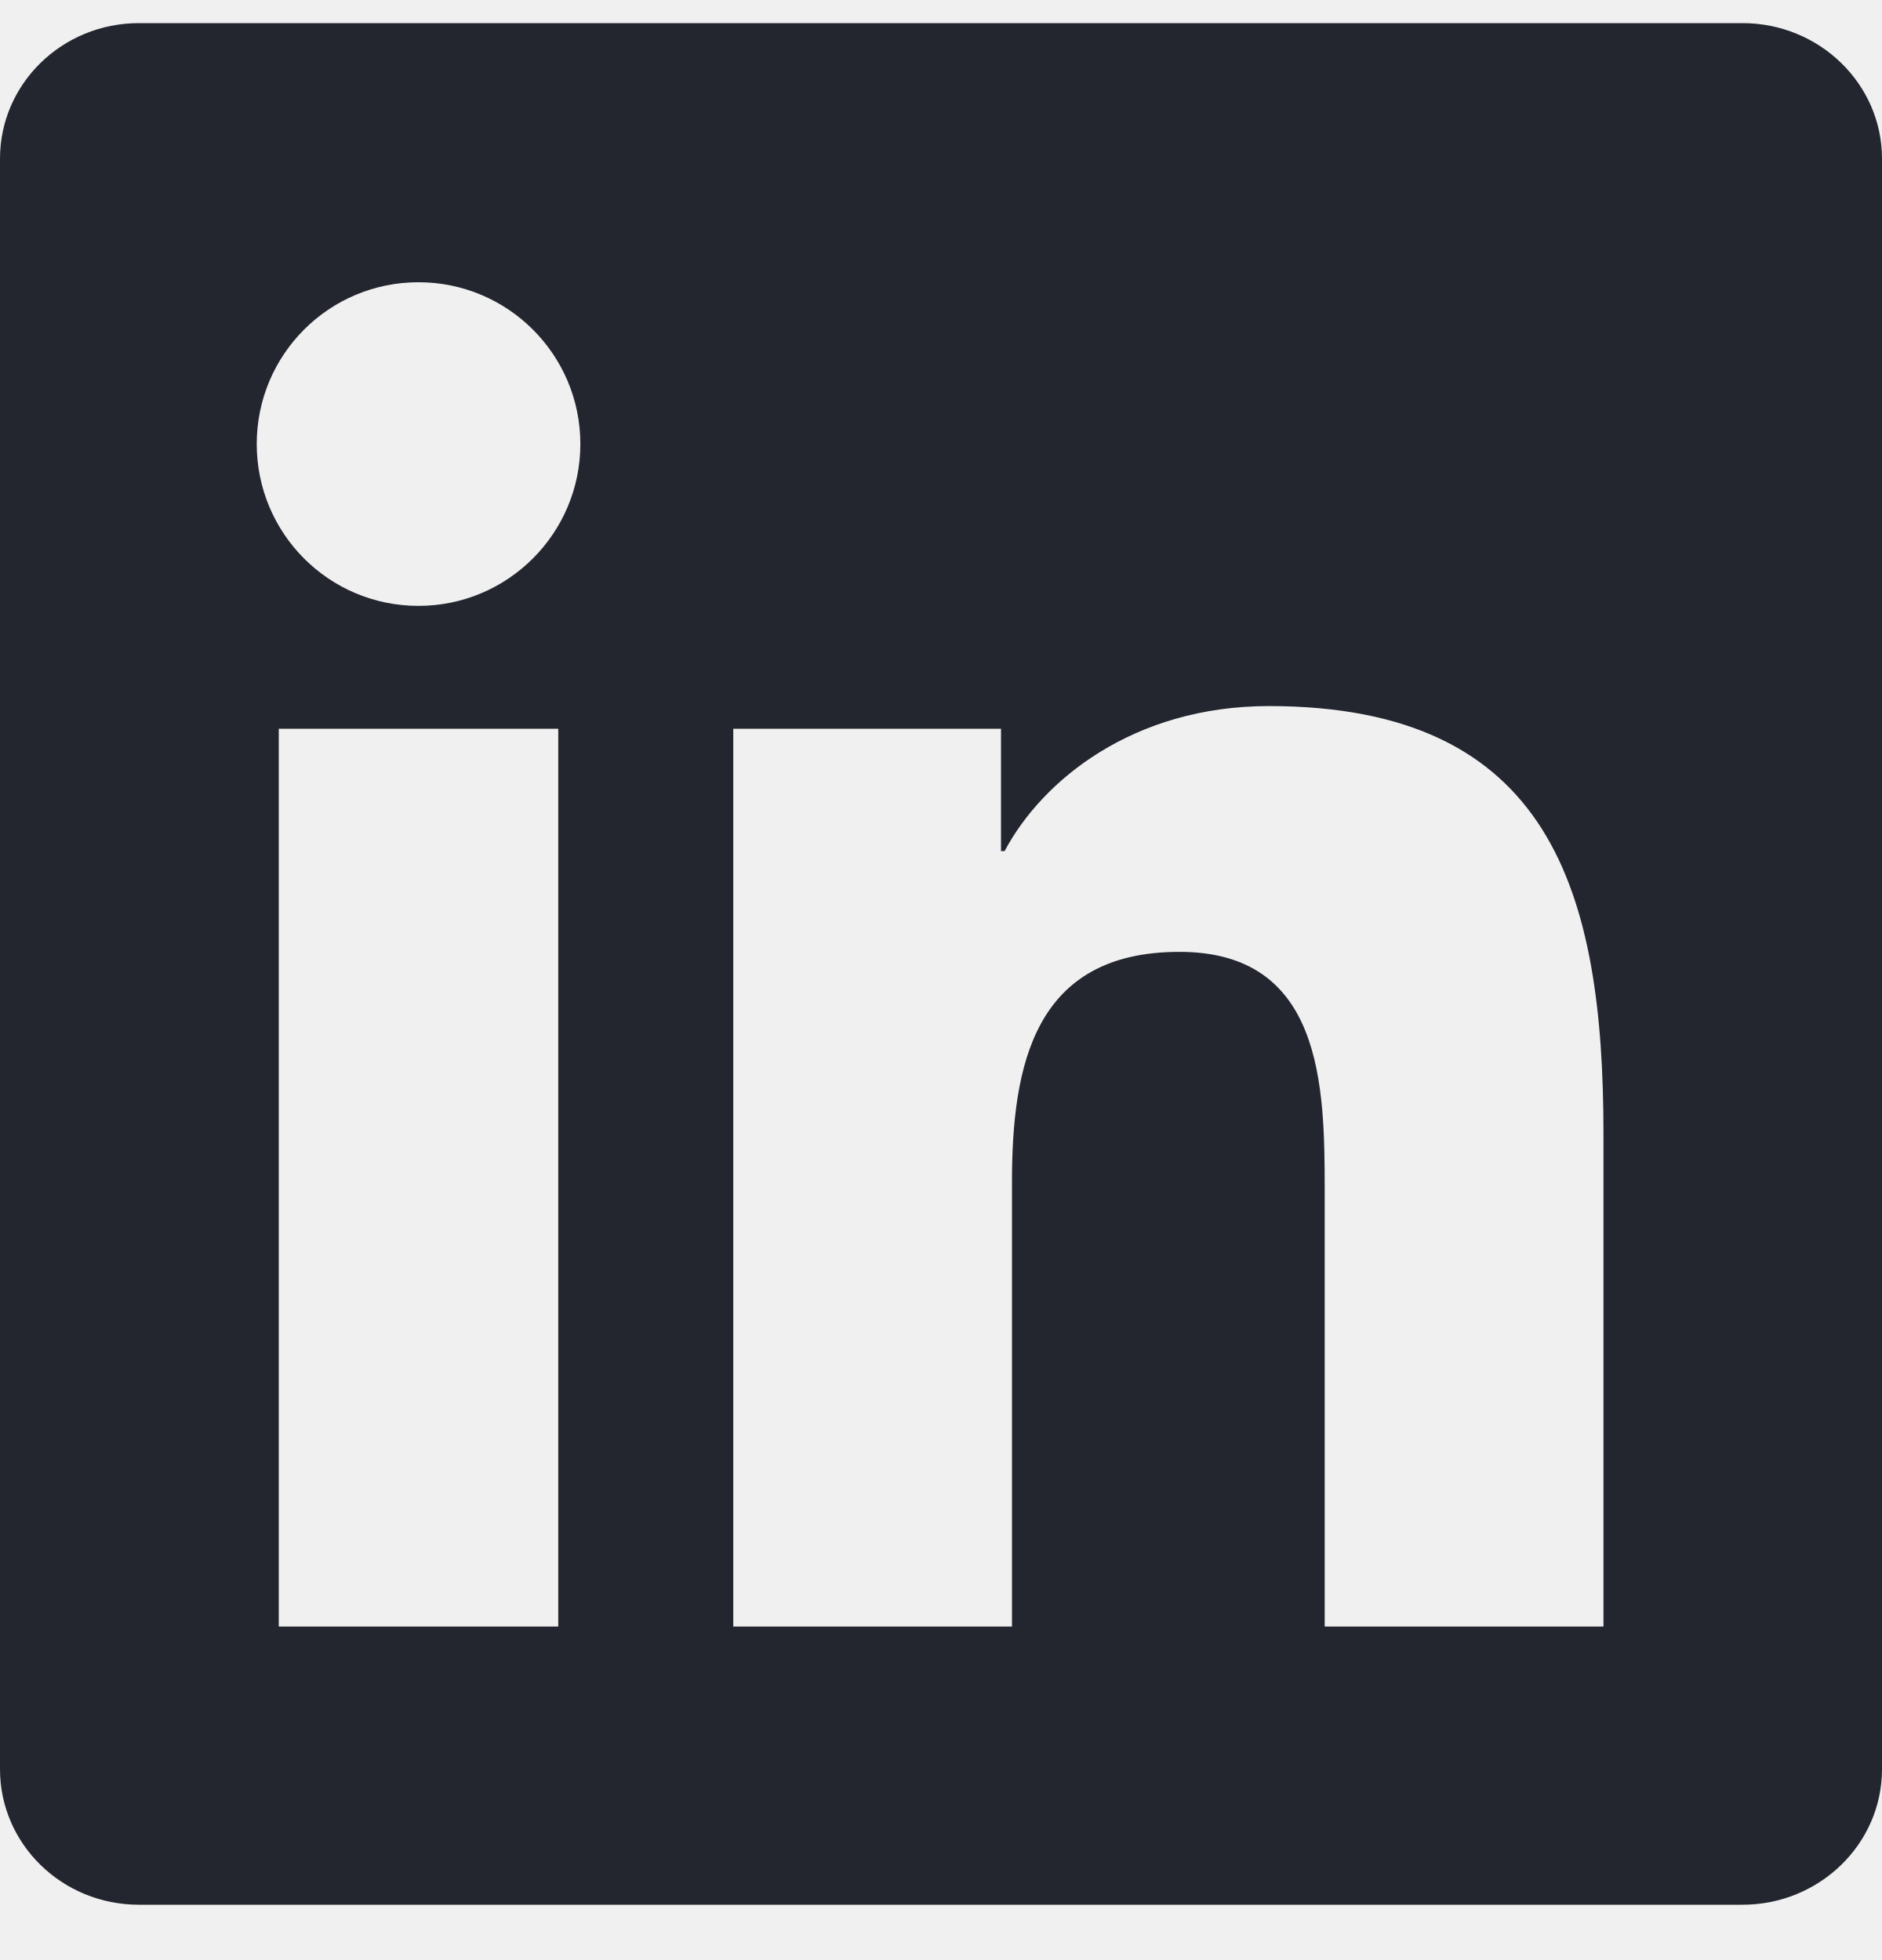
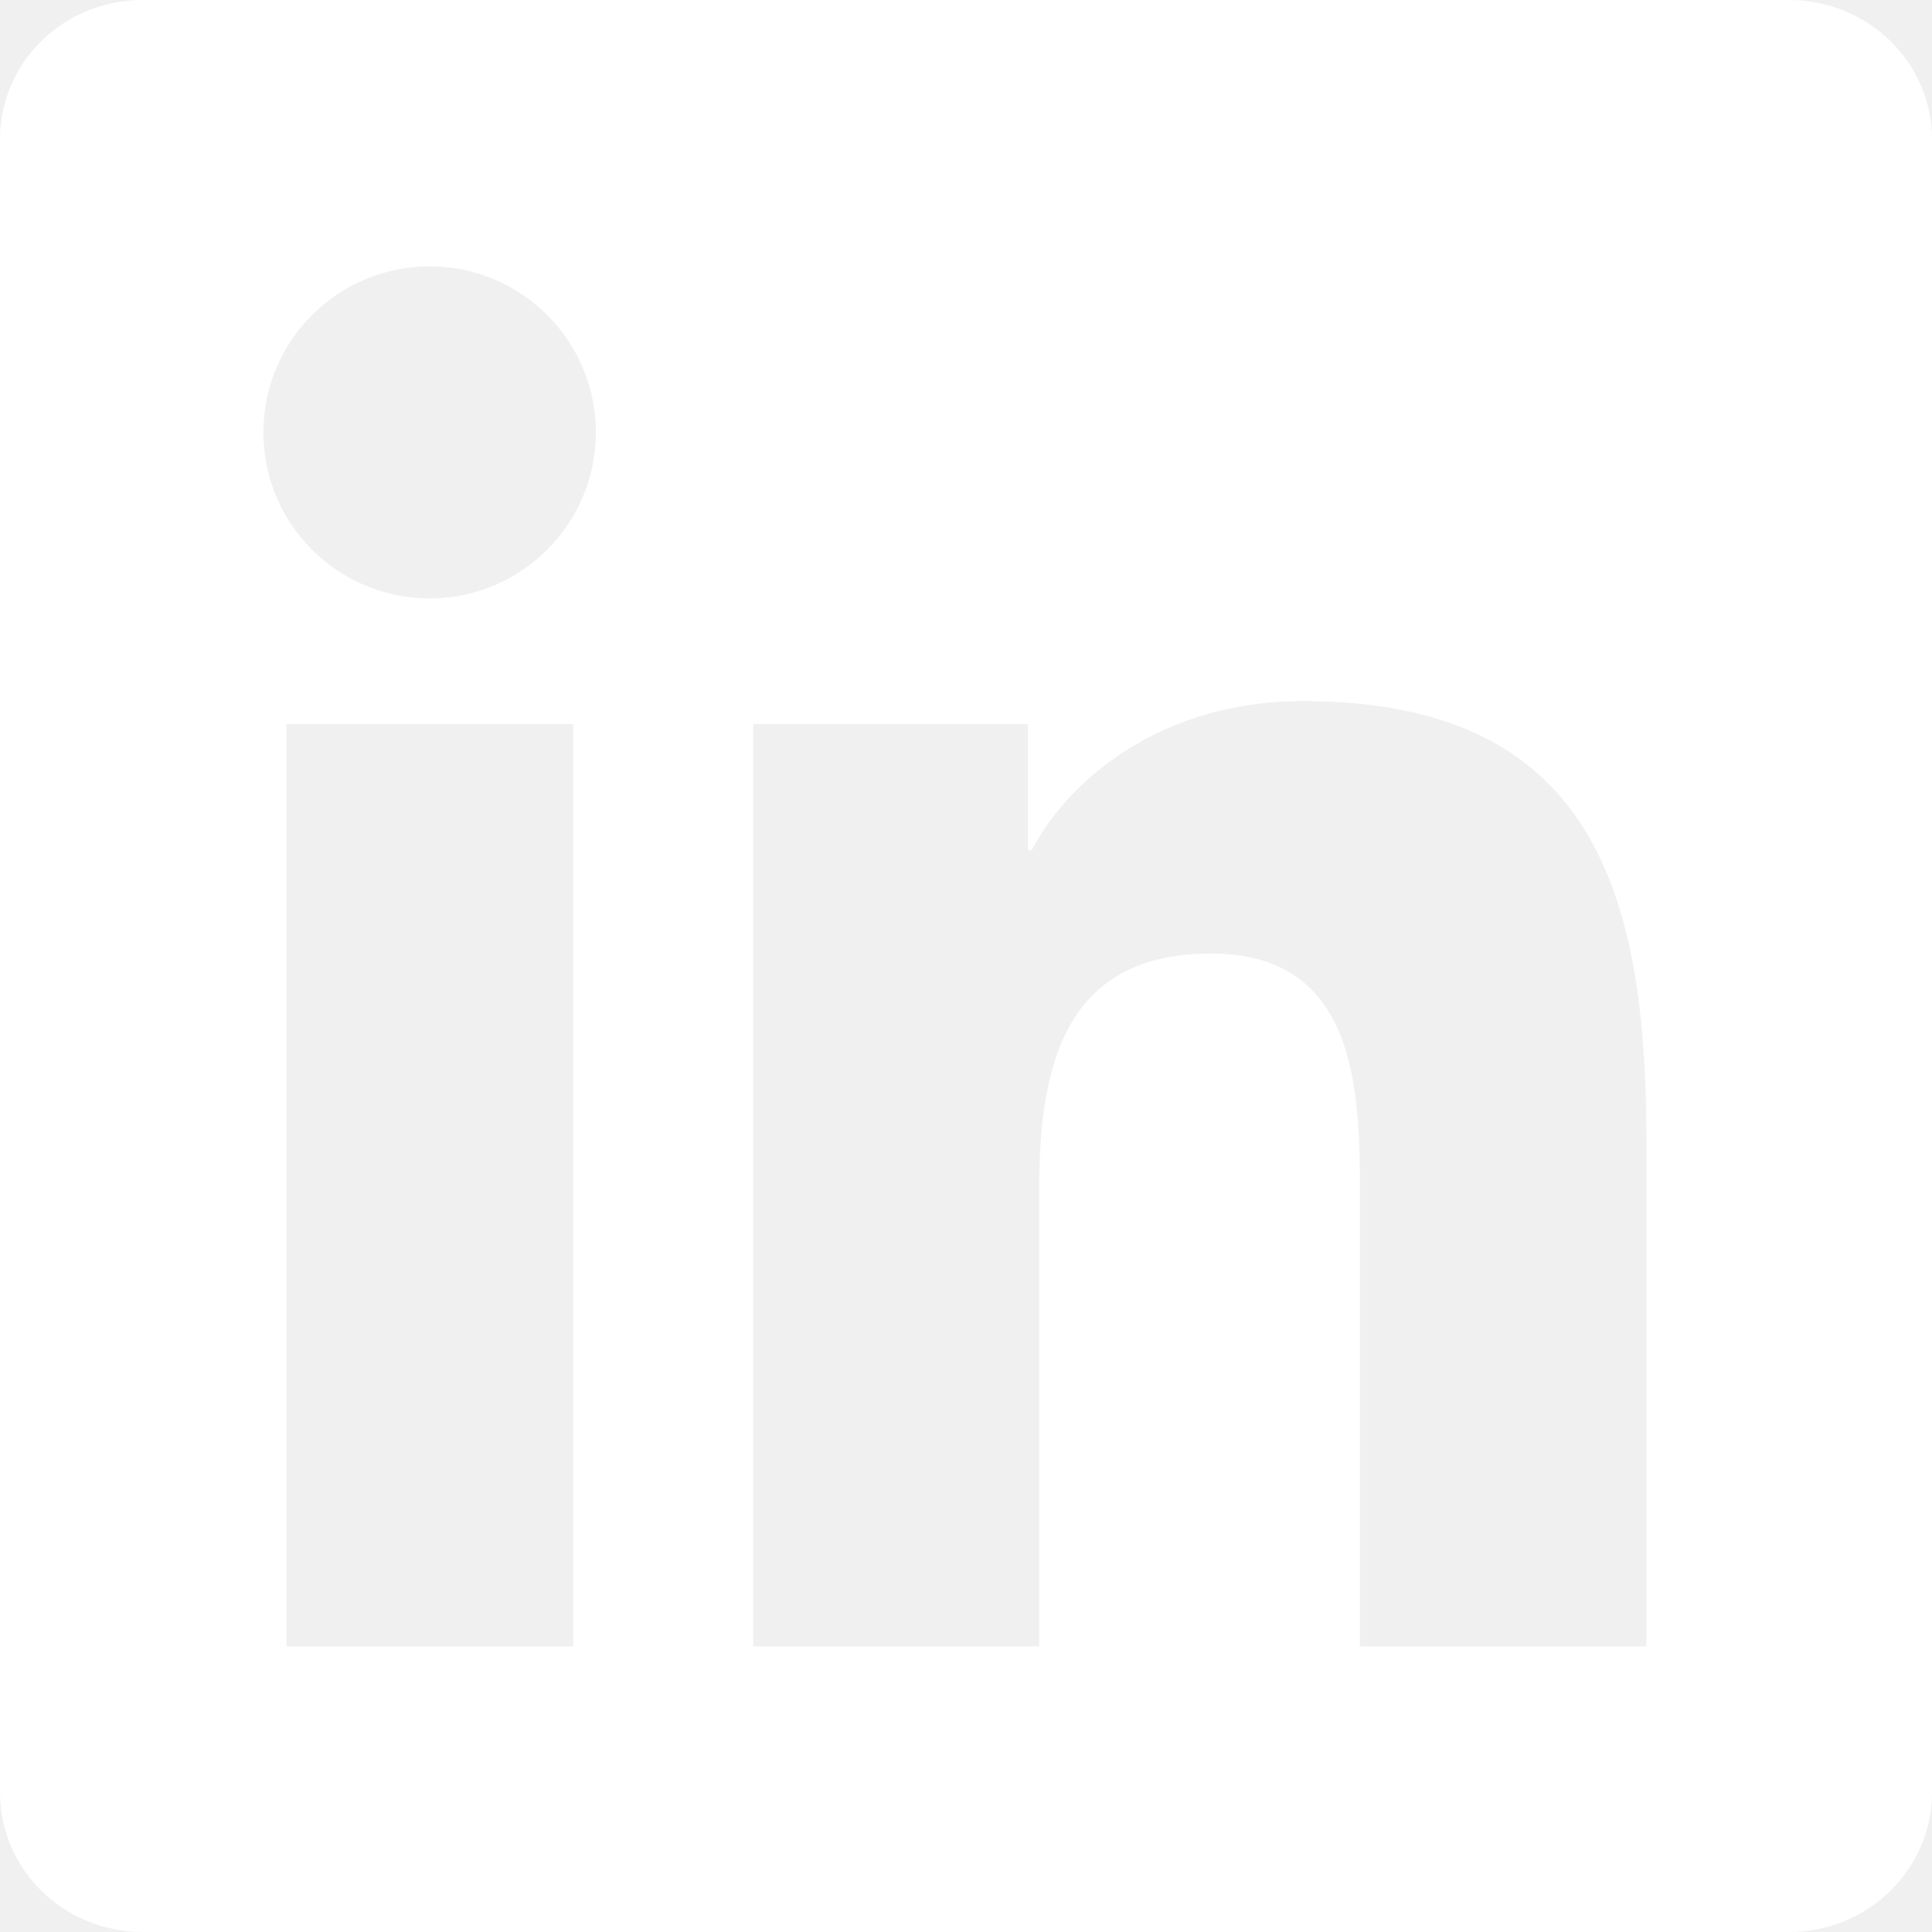
- <svg xmlns="http://www.w3.org/2000/svg" width="24" height="25" viewBox="0 0 24 25" fill="none">
-   <g clip-path="url(#clip0_12871_16101)">
-     <path d="M20.447 20.747H16.893V15.178C16.893 13.85 16.866 12.141 15.041 12.141C13.188 12.141 12.905 13.586 12.905 15.08V20.747H9.351V9.295H12.765V10.856H12.811C13.288 9.956 14.448 9.006 16.181 9.006C19.782 9.006 20.448 11.376 20.448 14.461V20.747H20.447ZM5.337 7.728C4.193 7.728 3.274 6.802 3.274 5.663C3.274 4.525 4.194 3.6 5.337 3.6C6.477 3.6 7.401 4.525 7.401 5.663C7.401 6.802 6.476 7.728 5.337 7.728ZM7.119 20.747H3.555V9.295H7.119V20.747ZM22.225 0.295H1.771C0.792 0.295 0 1.069 0 2.024V22.566C0 23.522 0.792 24.295 1.771 24.295H22.222C23.2 24.295 24 23.522 24 22.566V2.024C24 1.069 23.2 0.295 22.222 0.295H22.225Z" fill="#23262F" />
+ <svg xmlns="http://www.w3.org/2000/svg" width="24" height="24" viewBox="0 0 24 24" fill="none">
+   <g clip-path="url(#clip0_11840_22078)">
+     <path d="M22.223 0H1.772C0.792 0 0 0.773 0 1.73V22.266C0 23.222 0.792 24 1.772 24H22.223C23.203 24 24 23.222 24 22.27V1.73C24 0.773 23.203 0 22.223 0ZM7.12 20.452H3.558V8.995H7.12V20.452ZM5.339 7.434C4.195 7.434 3.272 6.511 3.272 5.372C3.272 4.233 4.195 3.309 5.339 3.309C6.478 3.309 7.402 4.233 7.402 5.372C7.402 6.506 6.478 7.434 5.339 7.434ZM20.452 20.452H16.894V14.883C16.894 13.556 16.87 11.845 15.042 11.845C13.191 11.845 12.909 13.294 12.909 14.789V20.452H9.356V8.995H12.769V10.561H12.816C13.289 9.661 14.452 8.709 16.181 8.709C19.786 8.709 20.452 11.081 20.452 14.166V20.452Z" fill="white" />
  </g>
  <defs>
-     <clipPath id="clip0_12871_16101">
-       <rect width="24" height="24" fill="white" transform="translate(0 0.294922)" />
+     <clipPath id="clip0_11840_22078">
+       <rect width="24" height="24" fill="white" />
    </clipPath>
  </defs>
</svg>
